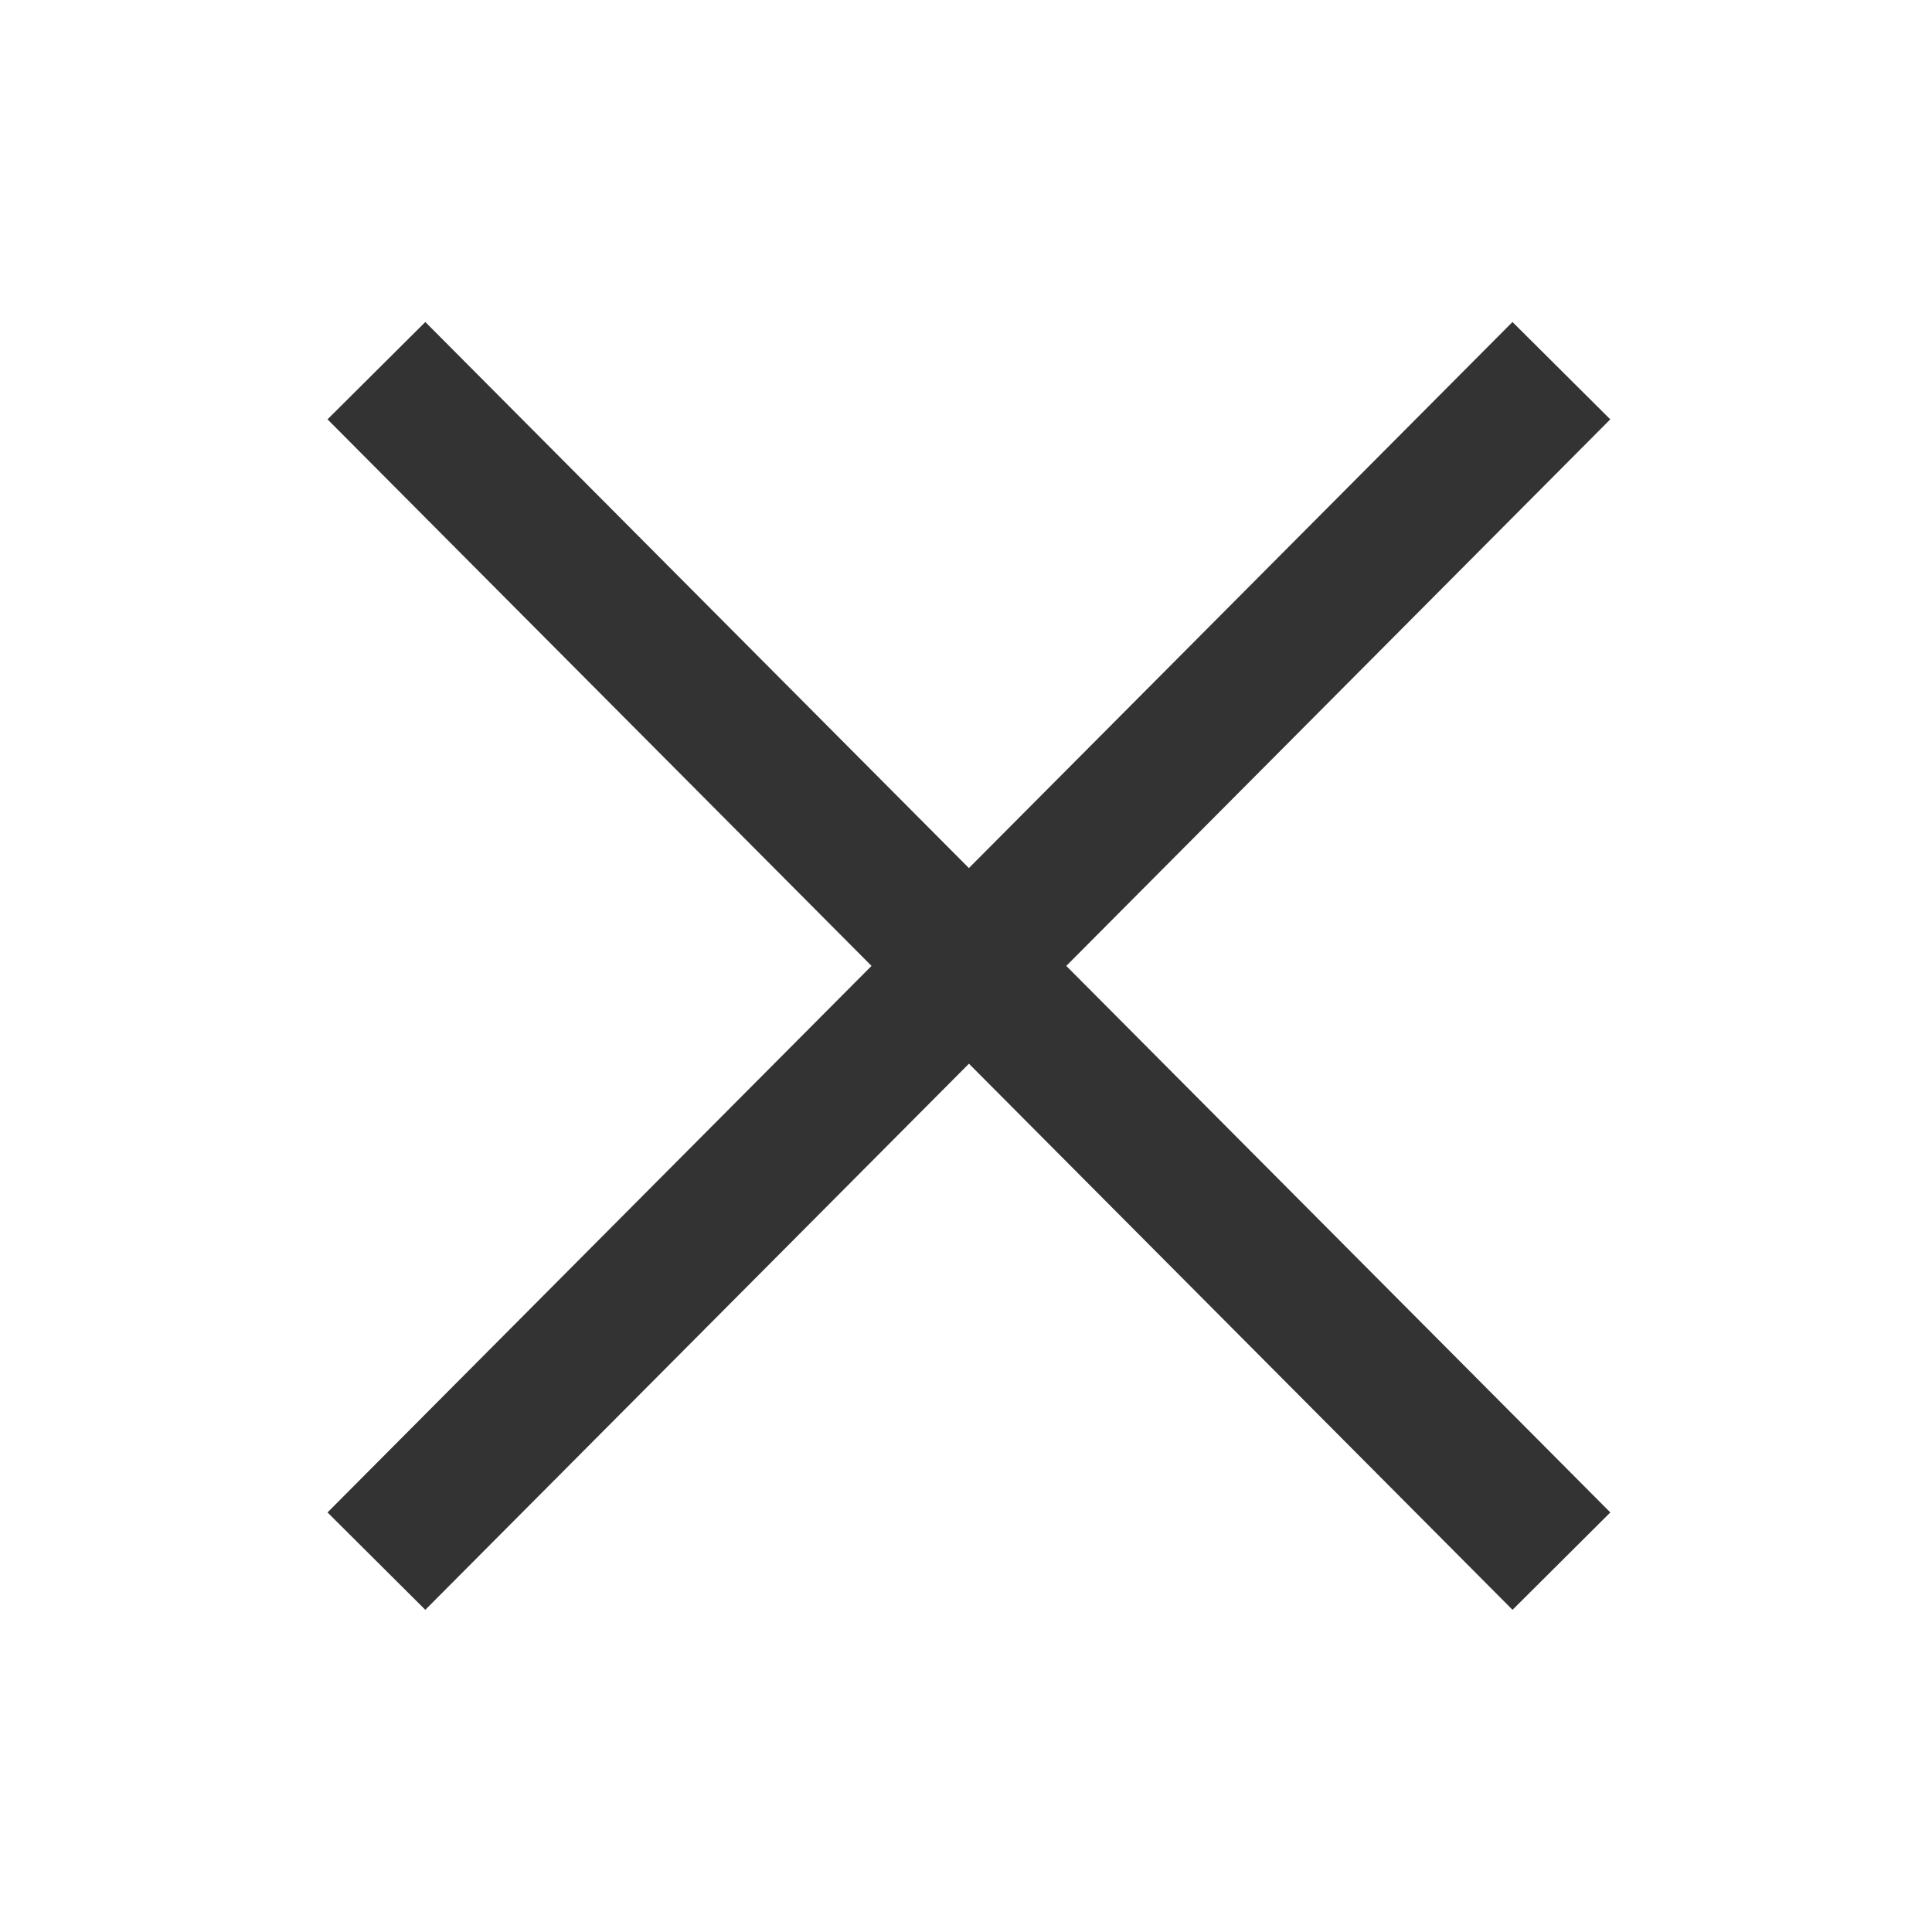
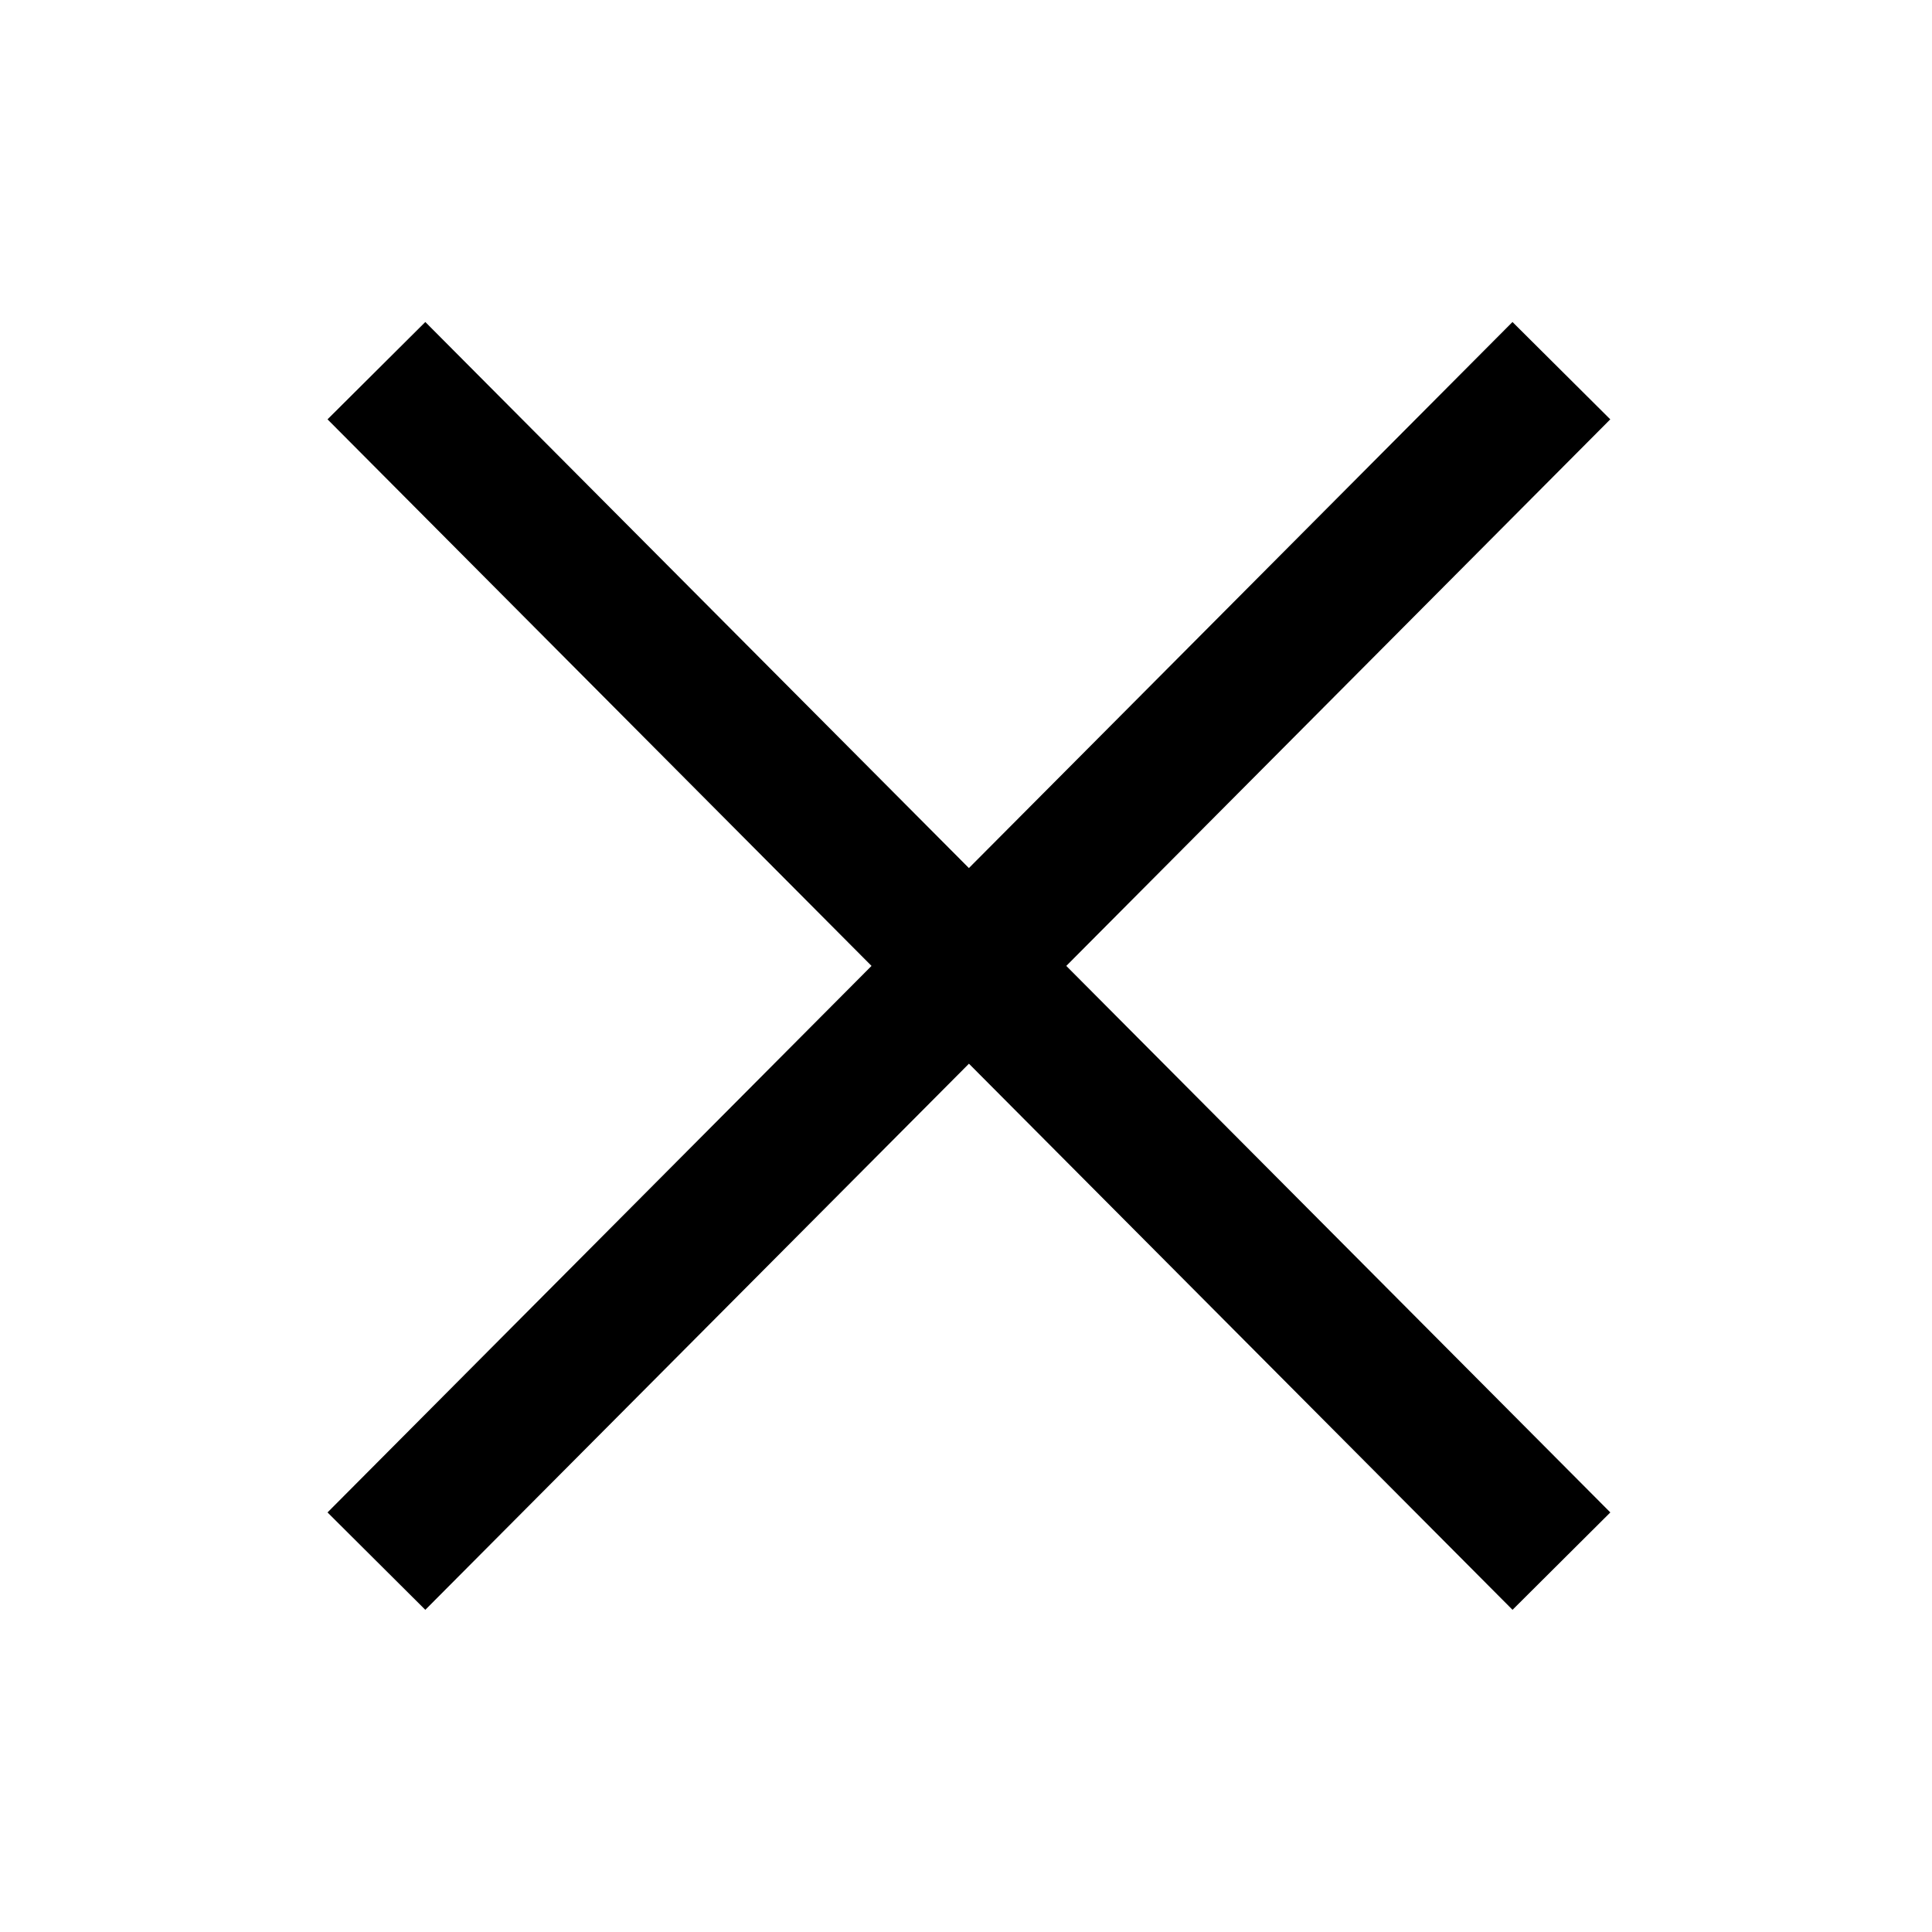
<svg xmlns="http://www.w3.org/2000/svg" t="1698119116009" class="icon" viewBox="0 0 1024 1024" version="1.1" p-id="45316" width="128" height="128">
-   <path d="M801.646 170.667l51.834 51.59L565.15 511.951l288.354 289.67-51.834 51.614-288.11-289.451L225.426 853.236 173.592 801.621l288.329-289.67L173.592 222.257 225.426 170.667l288.11 289.426L801.646 170.667z" p-id="45317" fill="#333333" />
+   <path d="M801.646 170.667l51.834 51.59L565.15 511.951l288.354 289.67-51.834 51.614-288.11-289.451L225.426 853.236 173.592 801.621l288.329-289.67L173.592 222.257 225.426 170.667l288.11 289.426L801.646 170.667z" p-id="45317" fill="currentColor" />
</svg>
